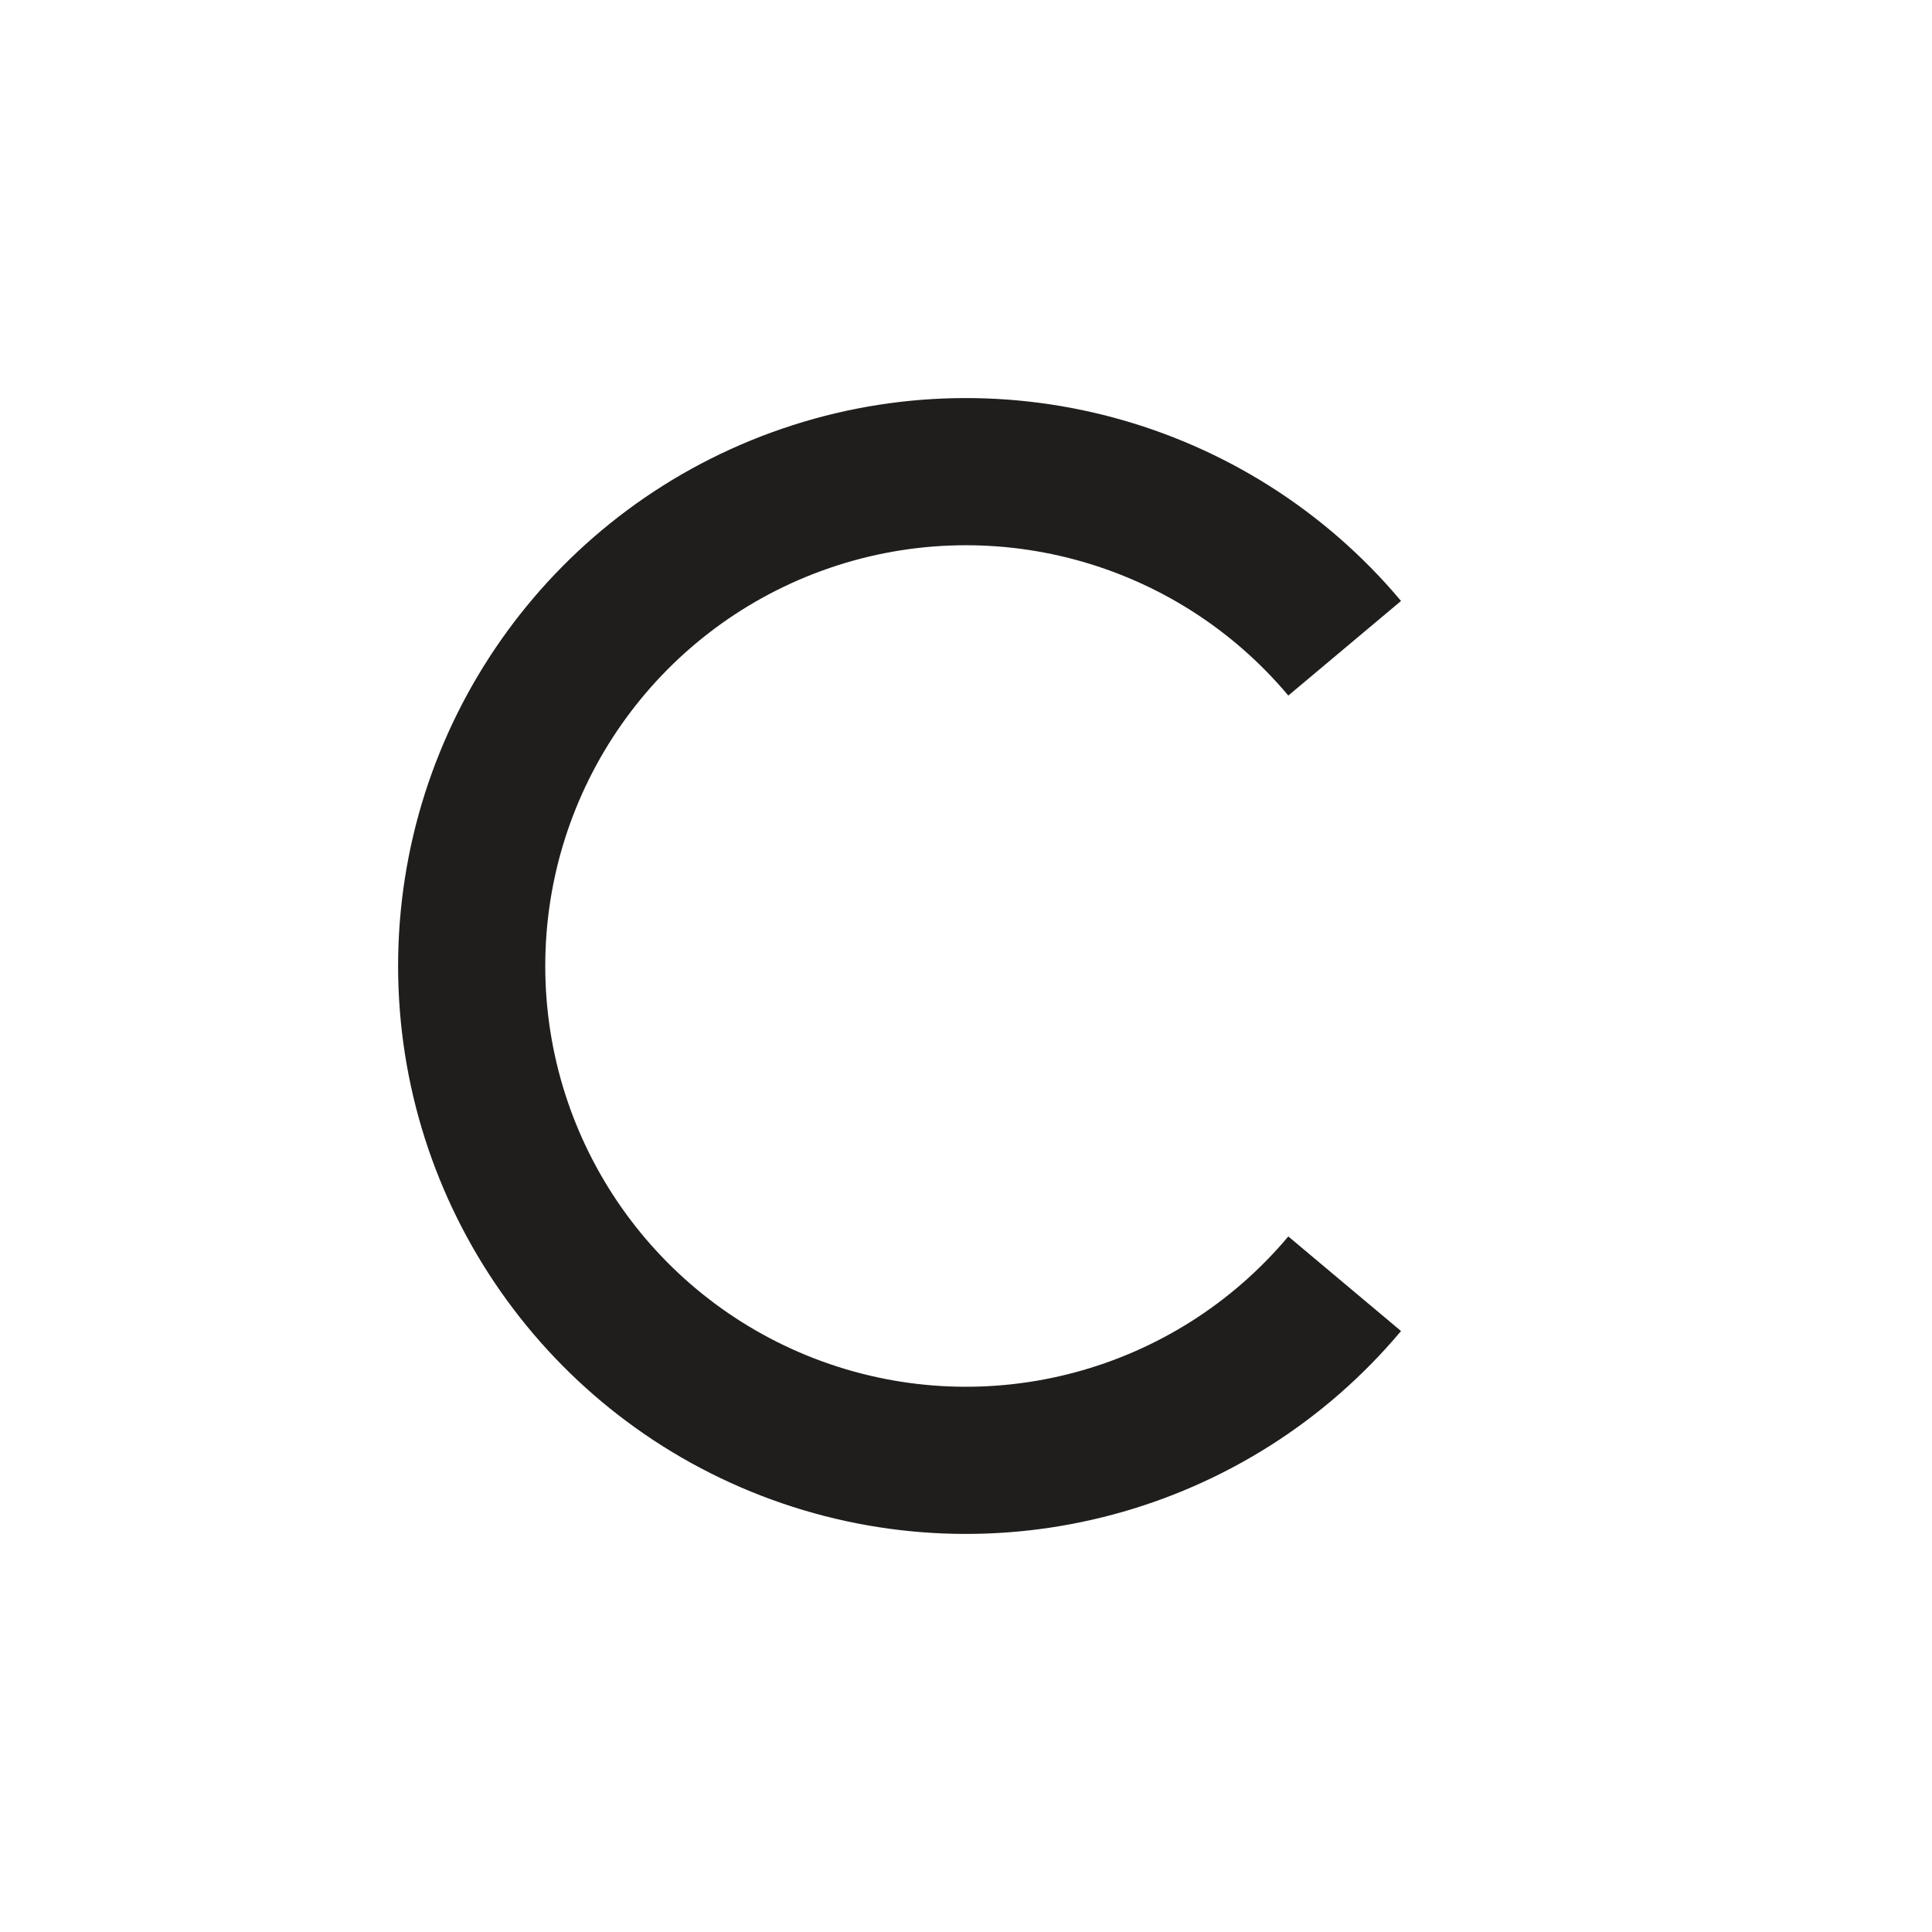
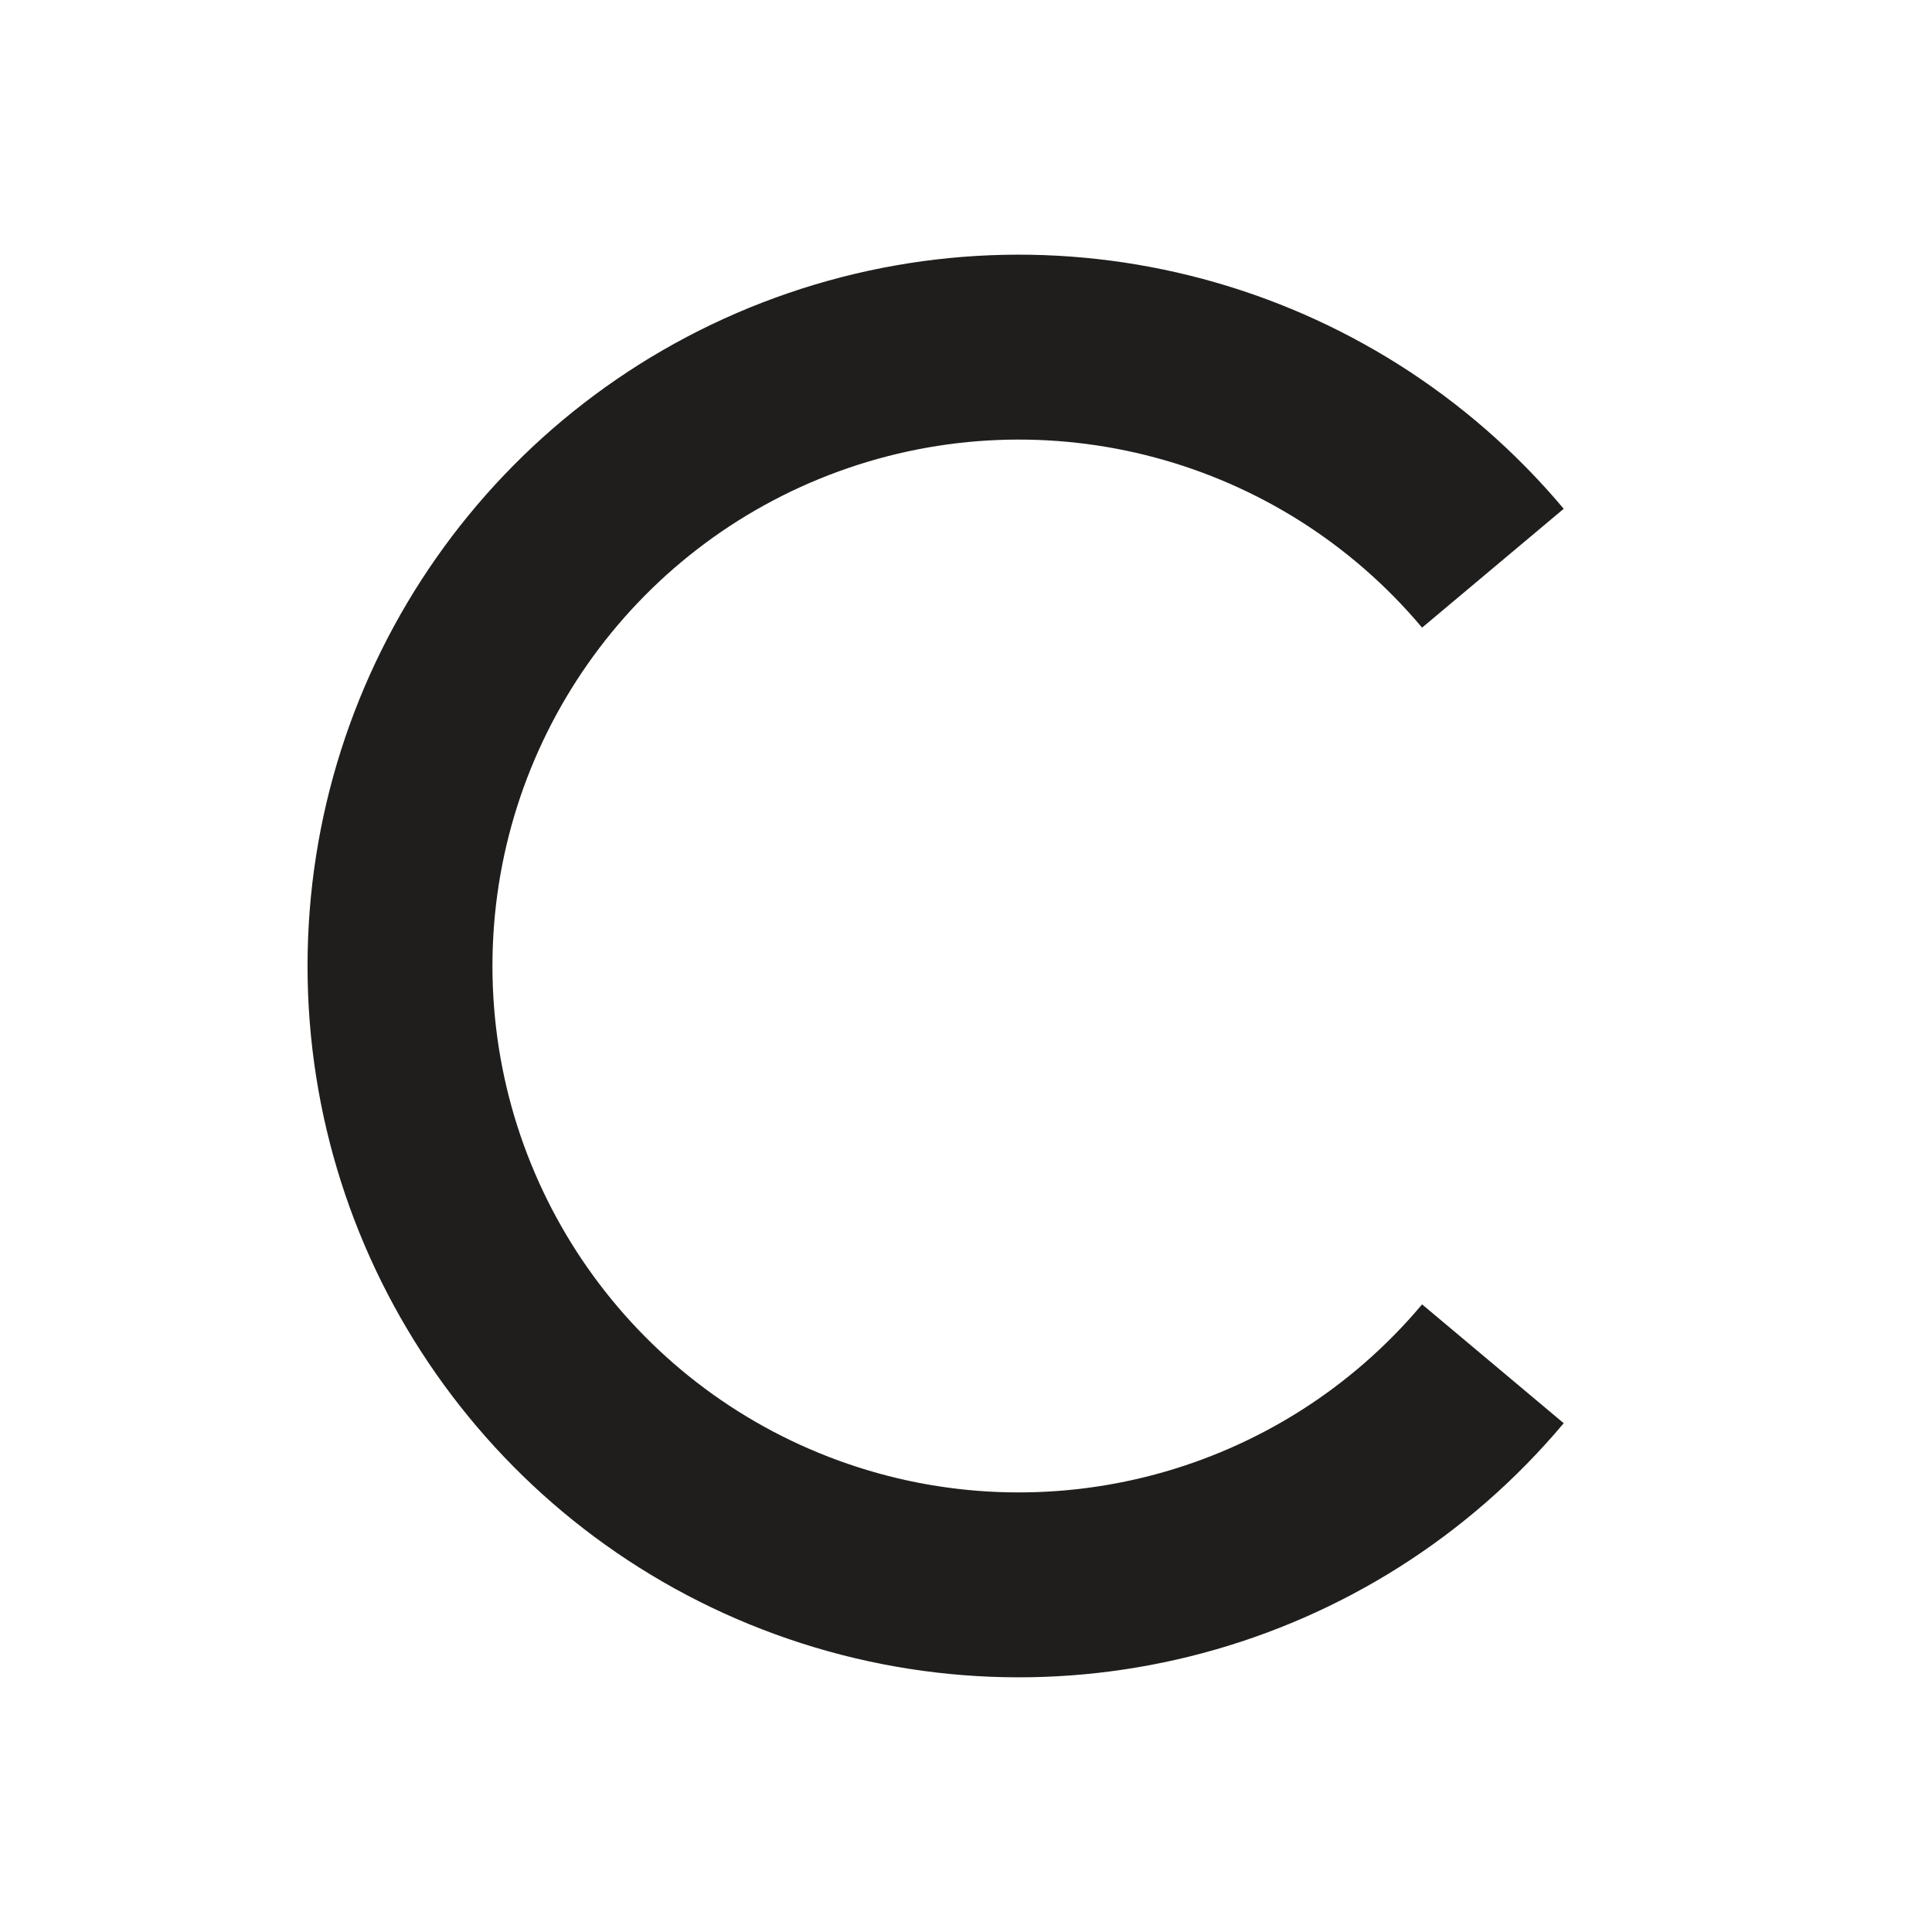
<svg xmlns="http://www.w3.org/2000/svg" width="1024" height="1024" viewBox="0 0 1024 1024">
-   <path d="M742.58 705.48A301.0 301.0 0 1 1 742.58 318.52L682.83 368.66A223.0 223.0 0 1 0 682.83 655.34Z" fill="#1F1E1C" />
+   <path d="M828.80 754.33A377.0 377.0 0 1 1 828.80 269.67L753.73 332.66A279.0 279.0 0 1 0 753.73 691.34Z" fill="#1F1E1C" />
</svg>
